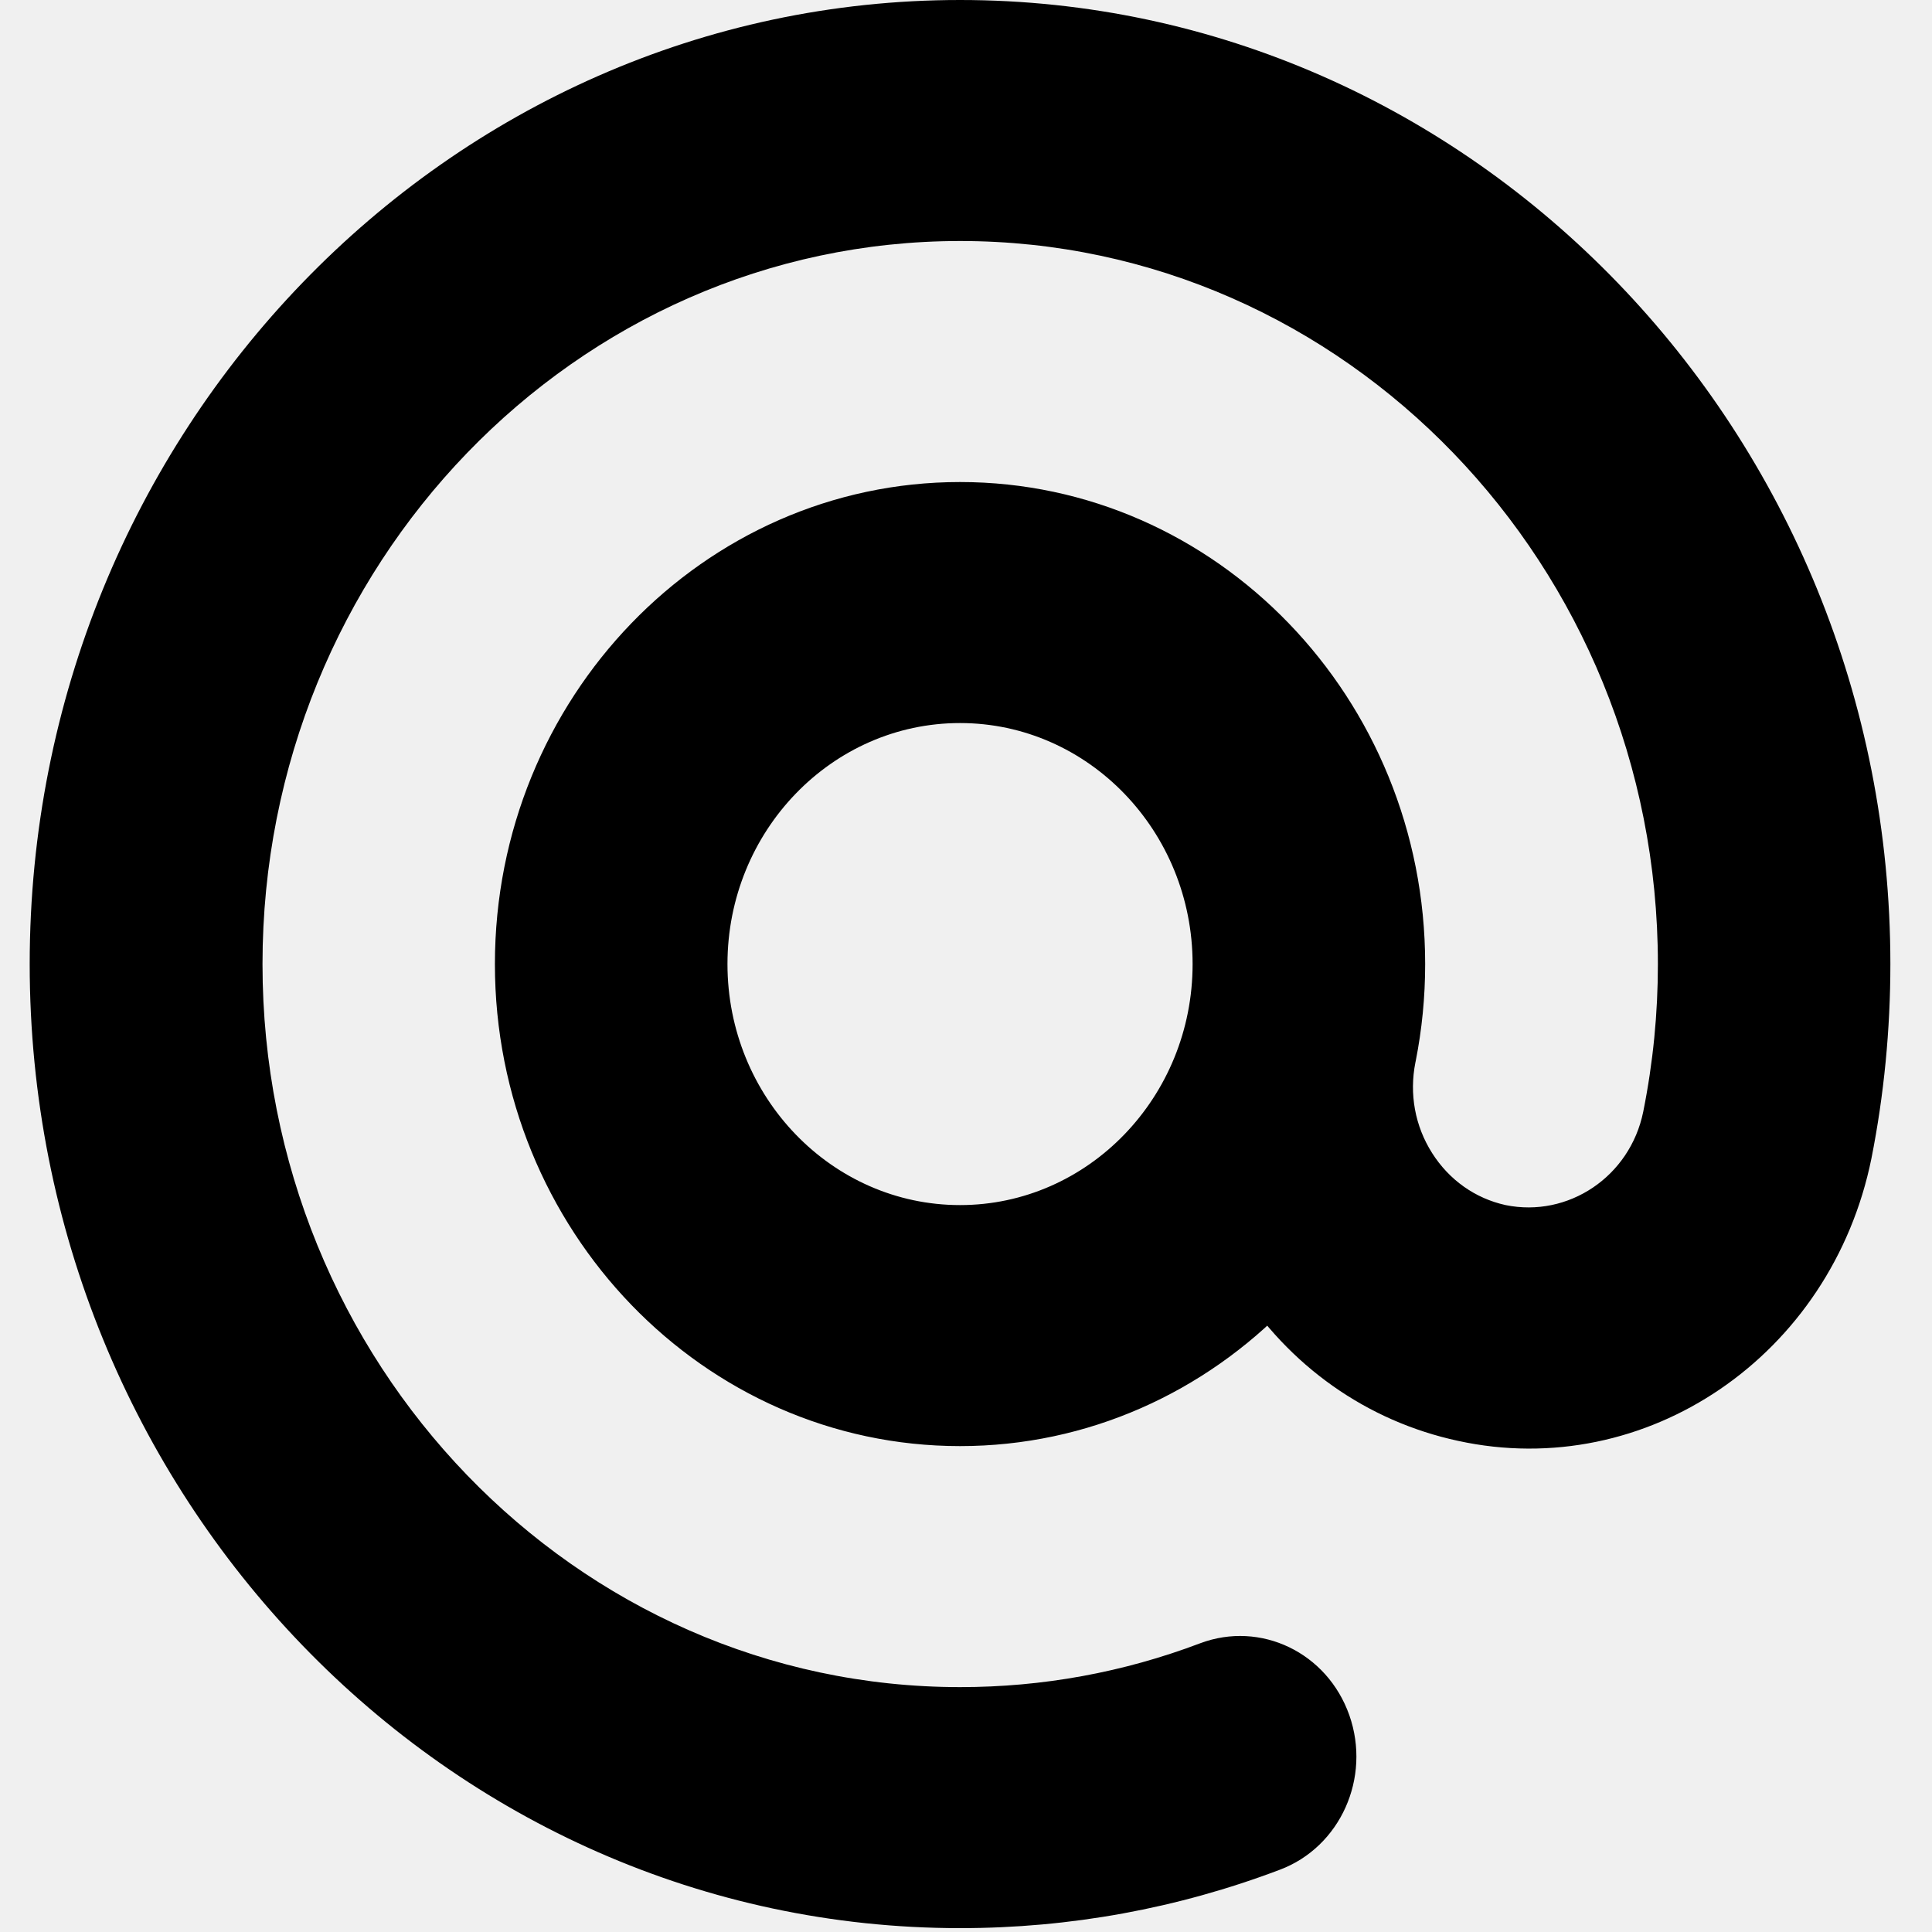
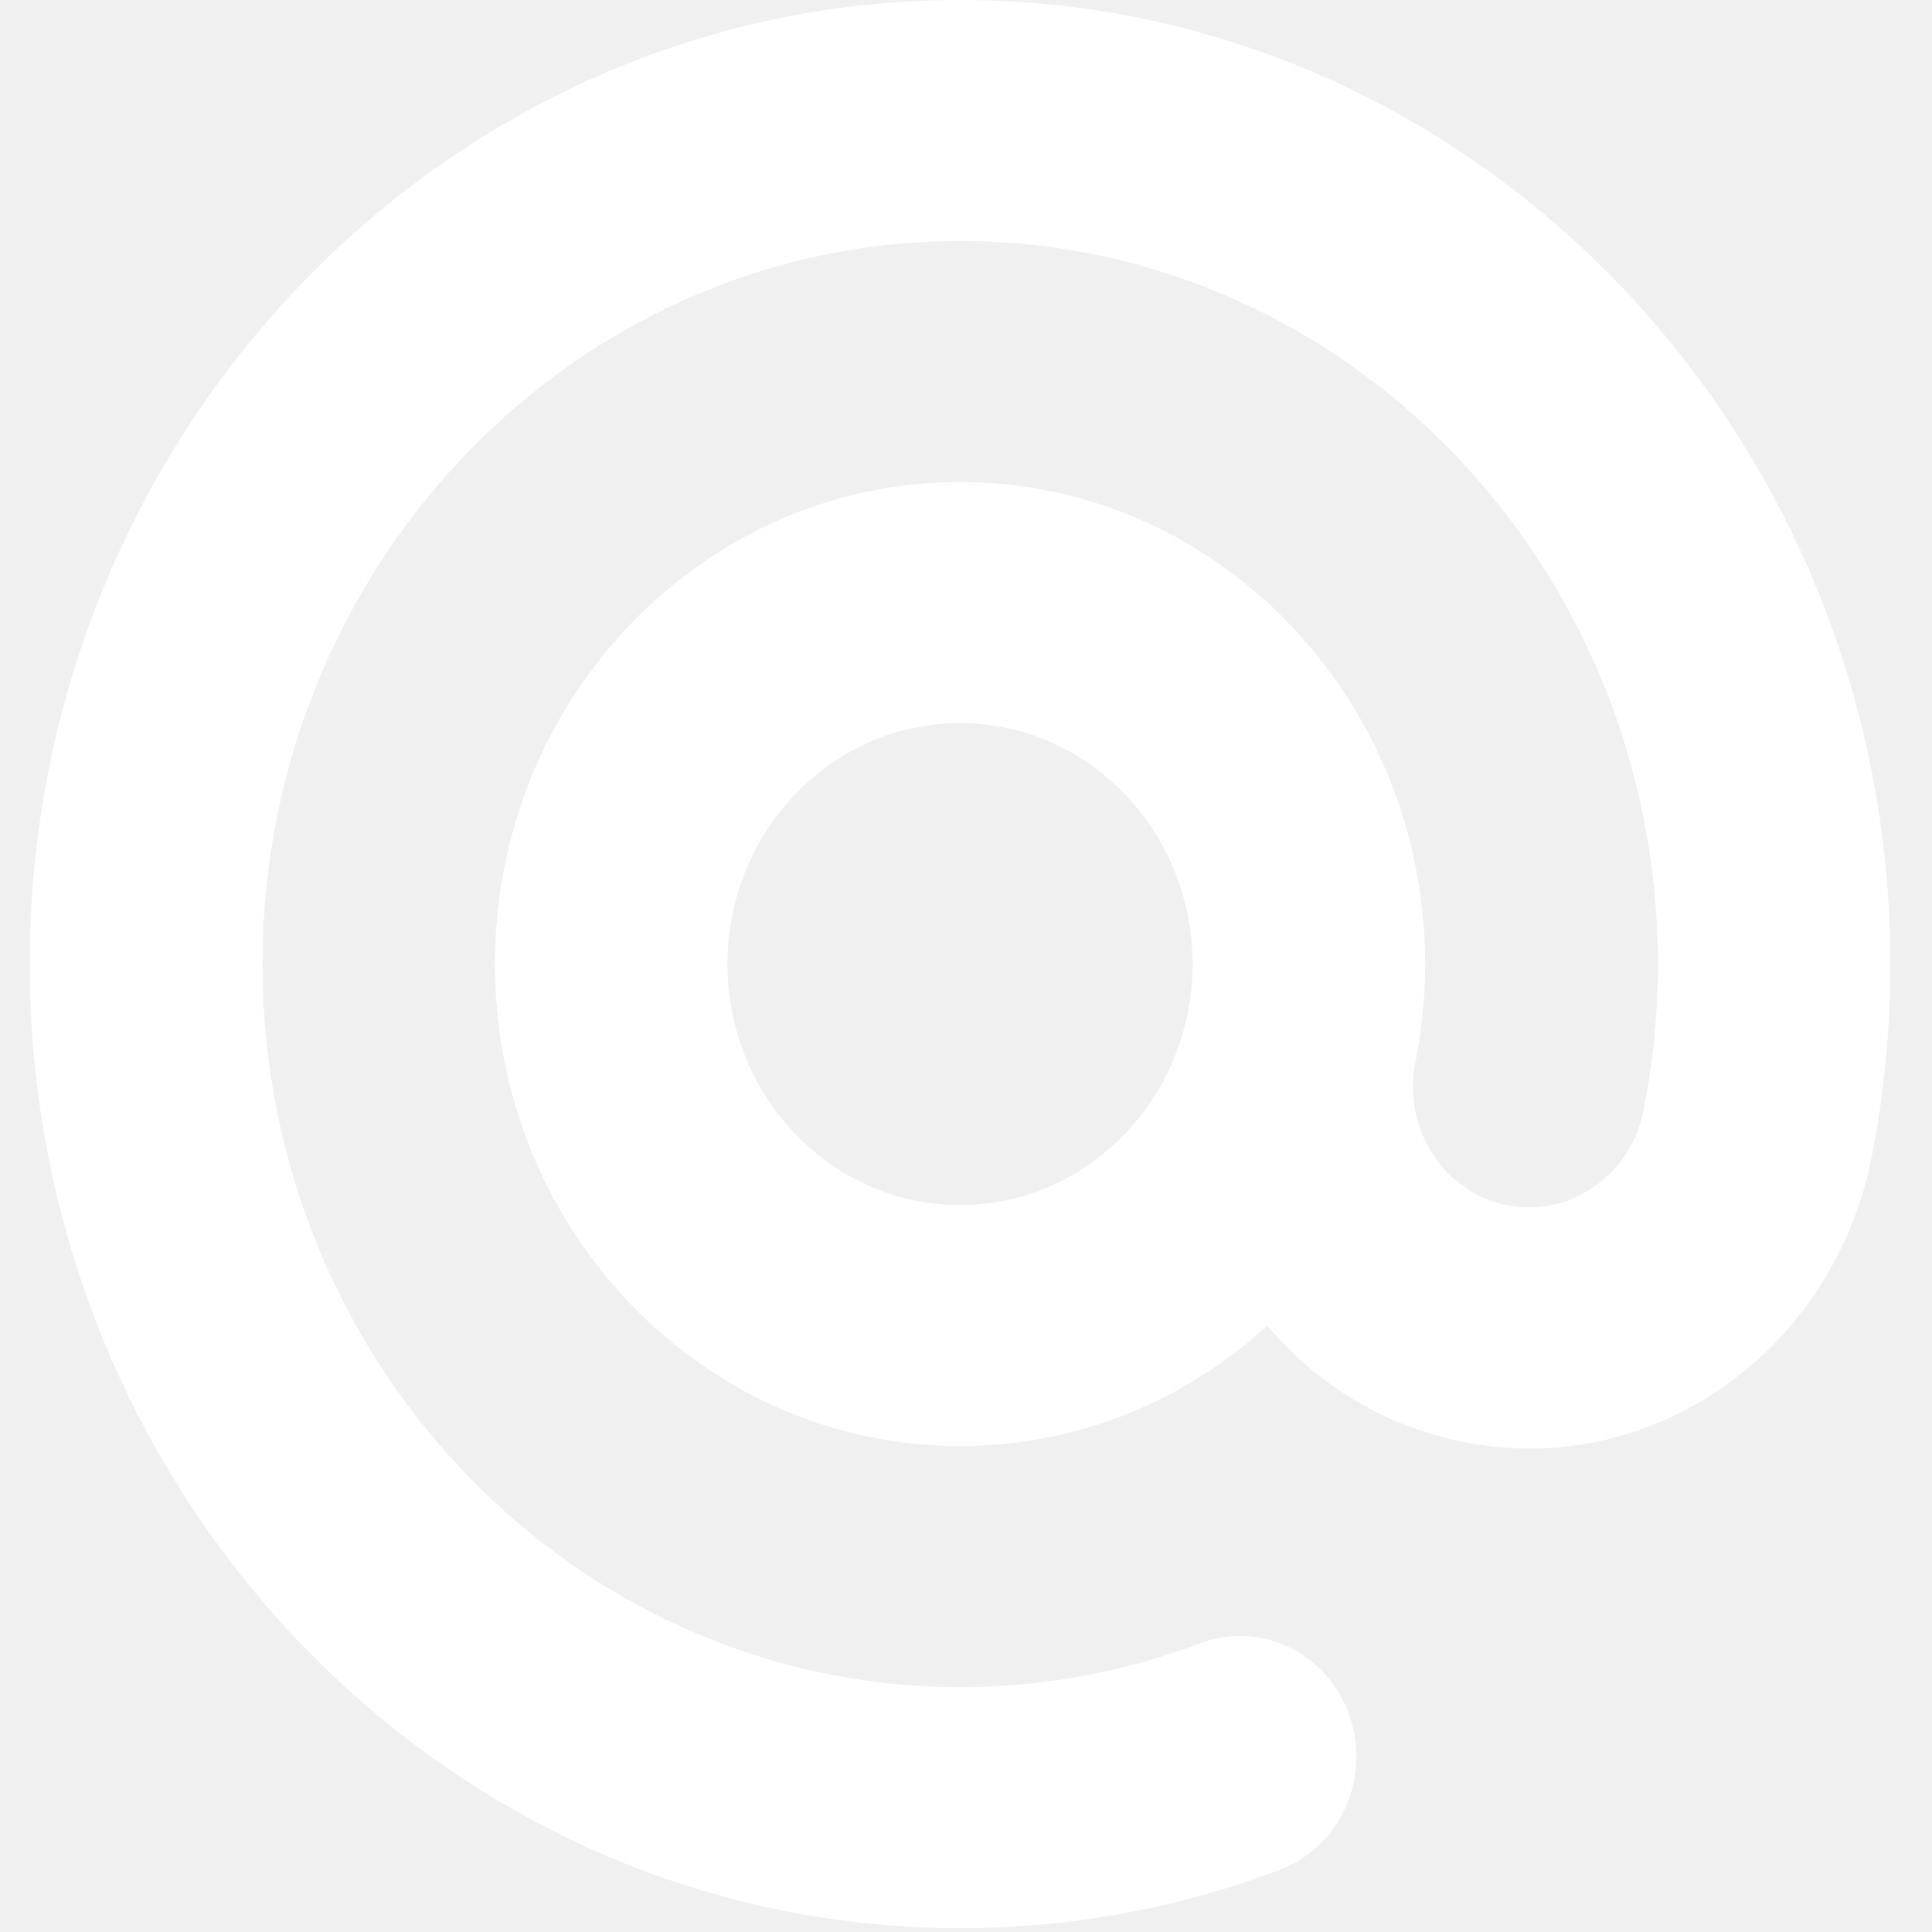
<svg xmlns="http://www.w3.org/2000/svg" viewBox="0 0 24 24">
-   <path d="m11.557 17.964c-3.187 0-5.778-2.686-5.778-5.988 0-3.302 2.592-5.988 5.778-5.988 3.187 0 5.778 2.686 5.778 5.988 0 3.302-2.592 5.988-5.778 5.988zm0-8.982c-1.593 0-2.889 1.343-2.889 2.994 0 1.651 1.296 2.994 2.889 2.994 1.593 0 2.889-1.343 2.889-2.994 0-1.651-1.296-2.994-2.889-2.994zm0 14.97c-6.372 0-11.557-5.373-11.557-11.976 0-6.603 5.185-11.976 11.557-11.976 6.372 0 11.557 5.373 11.557 11.976 0 .813-.079 1.626-.235 2.413-.497 2.455-2.801 4.019-5.135 3.51-1.133-.244-2.106-.931-2.74-1.936-.634-1.003-.854-2.204-.617-3.377.16-.81.927-1.329 1.709-1.16.782.169 1.283.963 1.118 1.771-.078.392-.006.79.207 1.126.212.335.536.564.913.647.777.159 1.546-.352 1.71-1.16.123-.614.182-1.222.182-1.834 0-4.953-3.887-8.982-8.667-8.982-4.78 0-8.667 4.028-8.667 8.982 0 4.953 3.887 8.982 8.667 8.982 1.023 0 2.027-.183 2.982-.545.75-.281 1.577.114 1.852.894.273.777-.111 1.636-.862 1.919-1.271.482-2.609.726-3.971.726z" transform="translate(.368896)" />
+   <path fill="#fff" d="m11.557 17.964c-3.187 0-5.778-2.686-5.778-5.988 0-3.302 2.592-5.988 5.778-5.988 3.187 0 5.778 2.686 5.778 5.988 0 3.302-2.592 5.988-5.778 5.988zm0-8.982c-1.593 0-2.889 1.343-2.889 2.994 0 1.651 1.296 2.994 2.889 2.994 1.593 0 2.889-1.343 2.889-2.994 0-1.651-1.296-2.994-2.889-2.994zm0 14.97c-6.372 0-11.557-5.373-11.557-11.976 0-6.603 5.185-11.976 11.557-11.976 6.372 0 11.557 5.373 11.557 11.976 0 .813-.079 1.626-.235 2.413-.497 2.455-2.801 4.019-5.135 3.51-1.133-.244-2.106-.931-2.74-1.936-.634-1.003-.854-2.204-.617-3.377.16-.81.927-1.329 1.709-1.16.782.169 1.283.963 1.118 1.771-.078.392-.006.79.207 1.126.212.335.536.564.913.647.777.159 1.546-.352 1.71-1.16.123-.614.182-1.222.182-1.834 0-4.953-3.887-8.982-8.667-8.982-4.78 0-8.667 4.028-8.667 8.982 0 4.953 3.887 8.982 8.667 8.982 1.023 0 2.027-.183 2.982-.545.75-.281 1.577.114 1.852.894.273.777-.111 1.636-.862 1.919-1.271.482-2.609.726-3.971.726z" transform="translate(.368896)" />
</svg>
